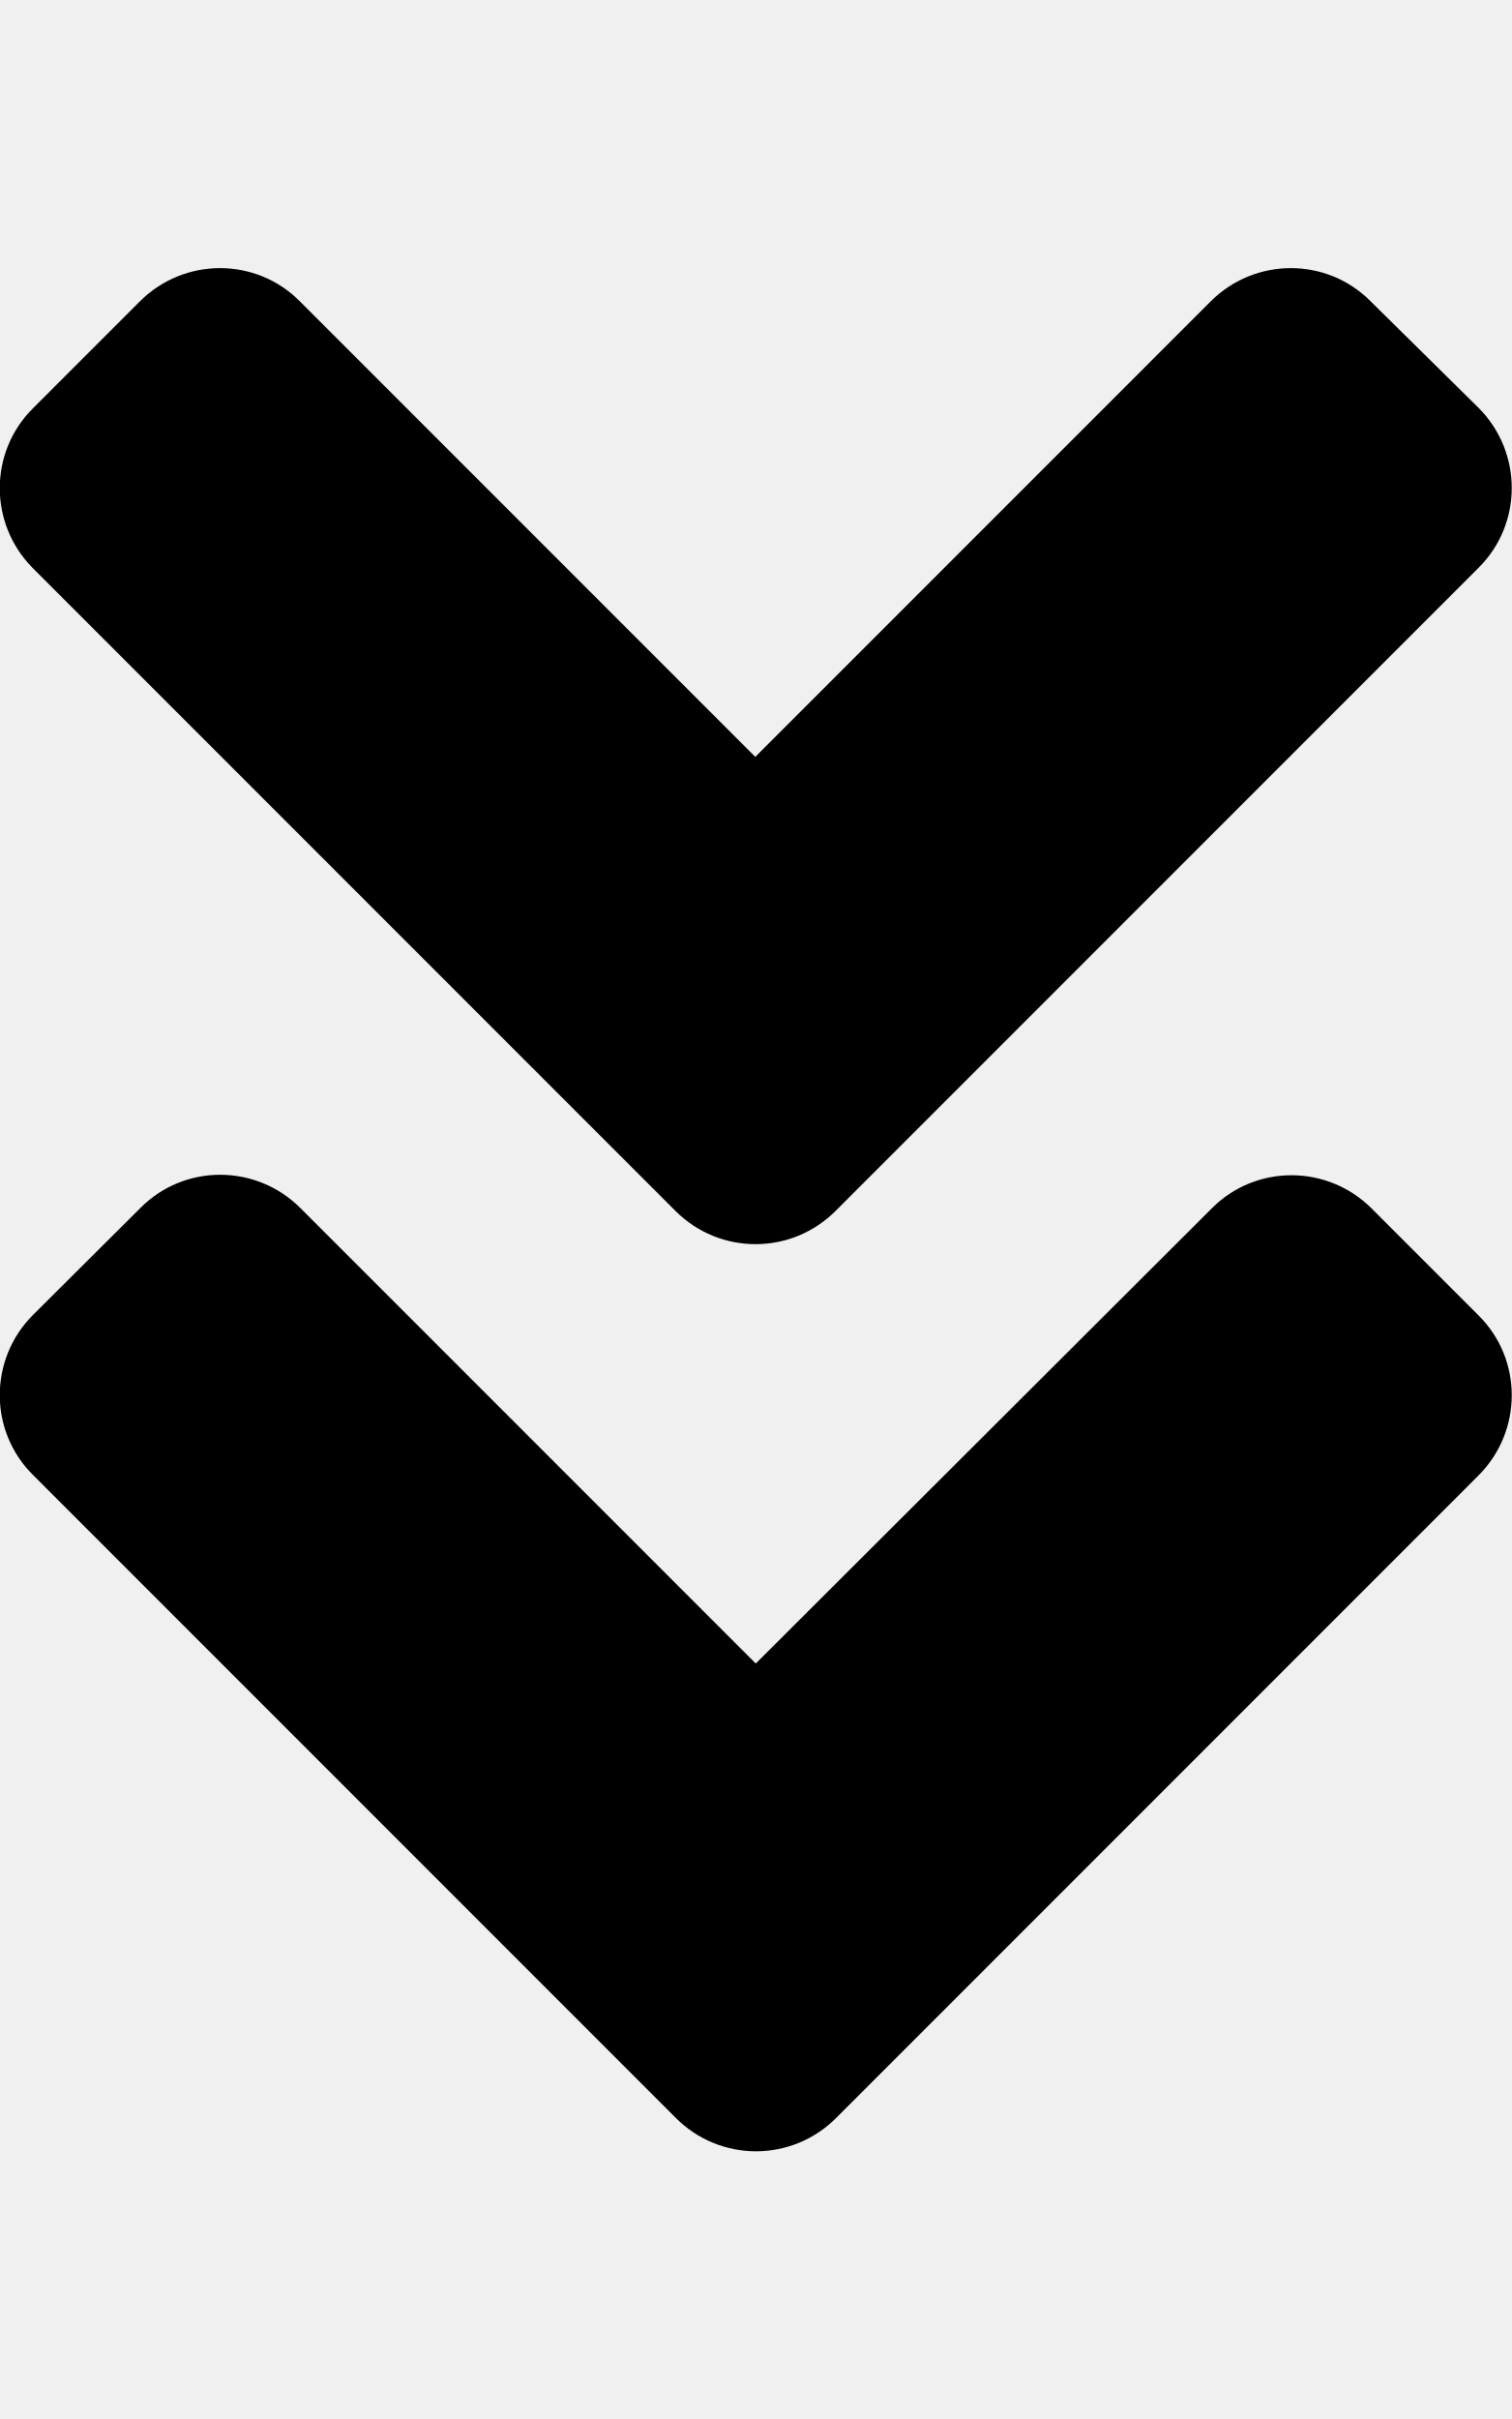
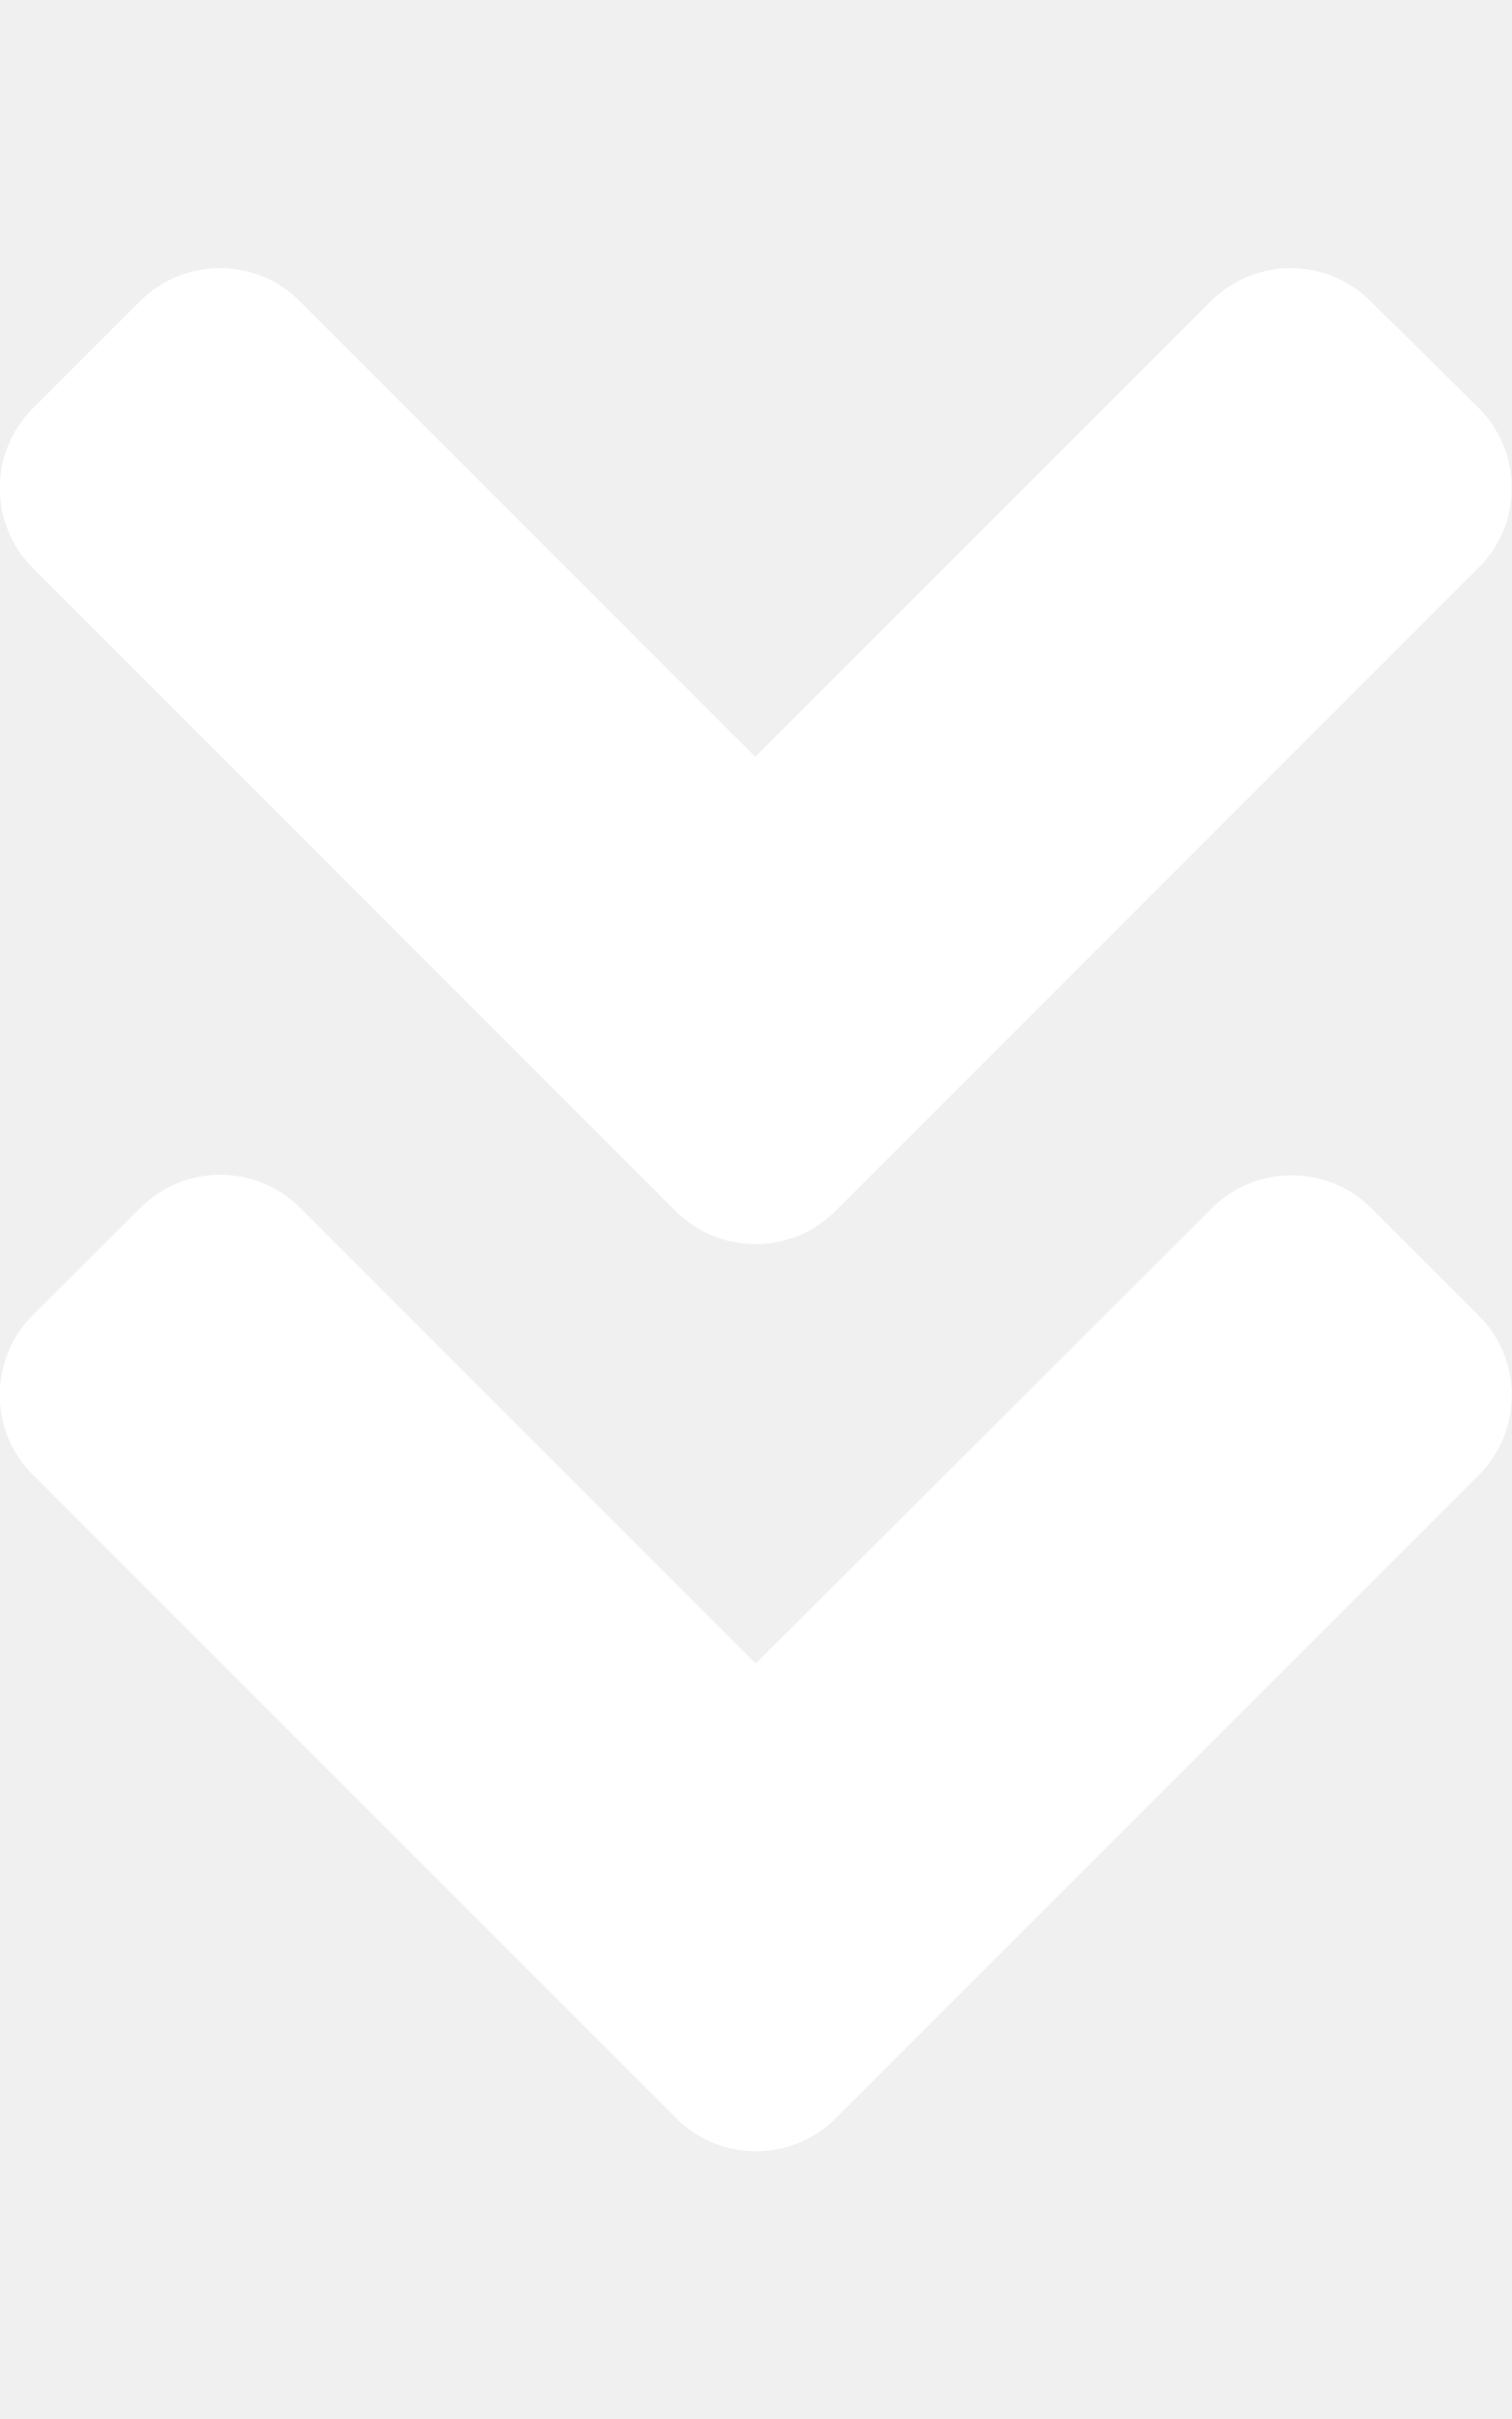
- <svg xmlns="http://www.w3.org/2000/svg" viewBox="0 0 320 512">
+ <svg xmlns="http://www.w3.org/2000/svg" viewBox="0 0 320 512" fill="white">
  <path d="M143 256.3L7 120.3c-9.4-9.4-9.4-24.6 0-33.9l22.6-22.6c9.4-9.4 24.6-9.4 33.9 0l96.4 96.4 96.4-96.4c9.4-9.4 24.6-9.4 33.9 0L313 86.3c9.4 9.4 9.4 24.6 0 33.9l-136 136c-9.4 9.5-24.6 9.5-34 .1zm34 192l136-136c9.4-9.4 9.4-24.6 0-33.9l-22.6-22.6c-9.4-9.4-24.6-9.4-33.9 0L160 352.1l-96.4-96.4c-9.4-9.4-24.6-9.4-33.9 0L7 278.3c-9.4 9.4-9.4 24.6 0 33.9l136 136c9.4 9.5 24.6 9.5 34 .1z" />
</svg>
